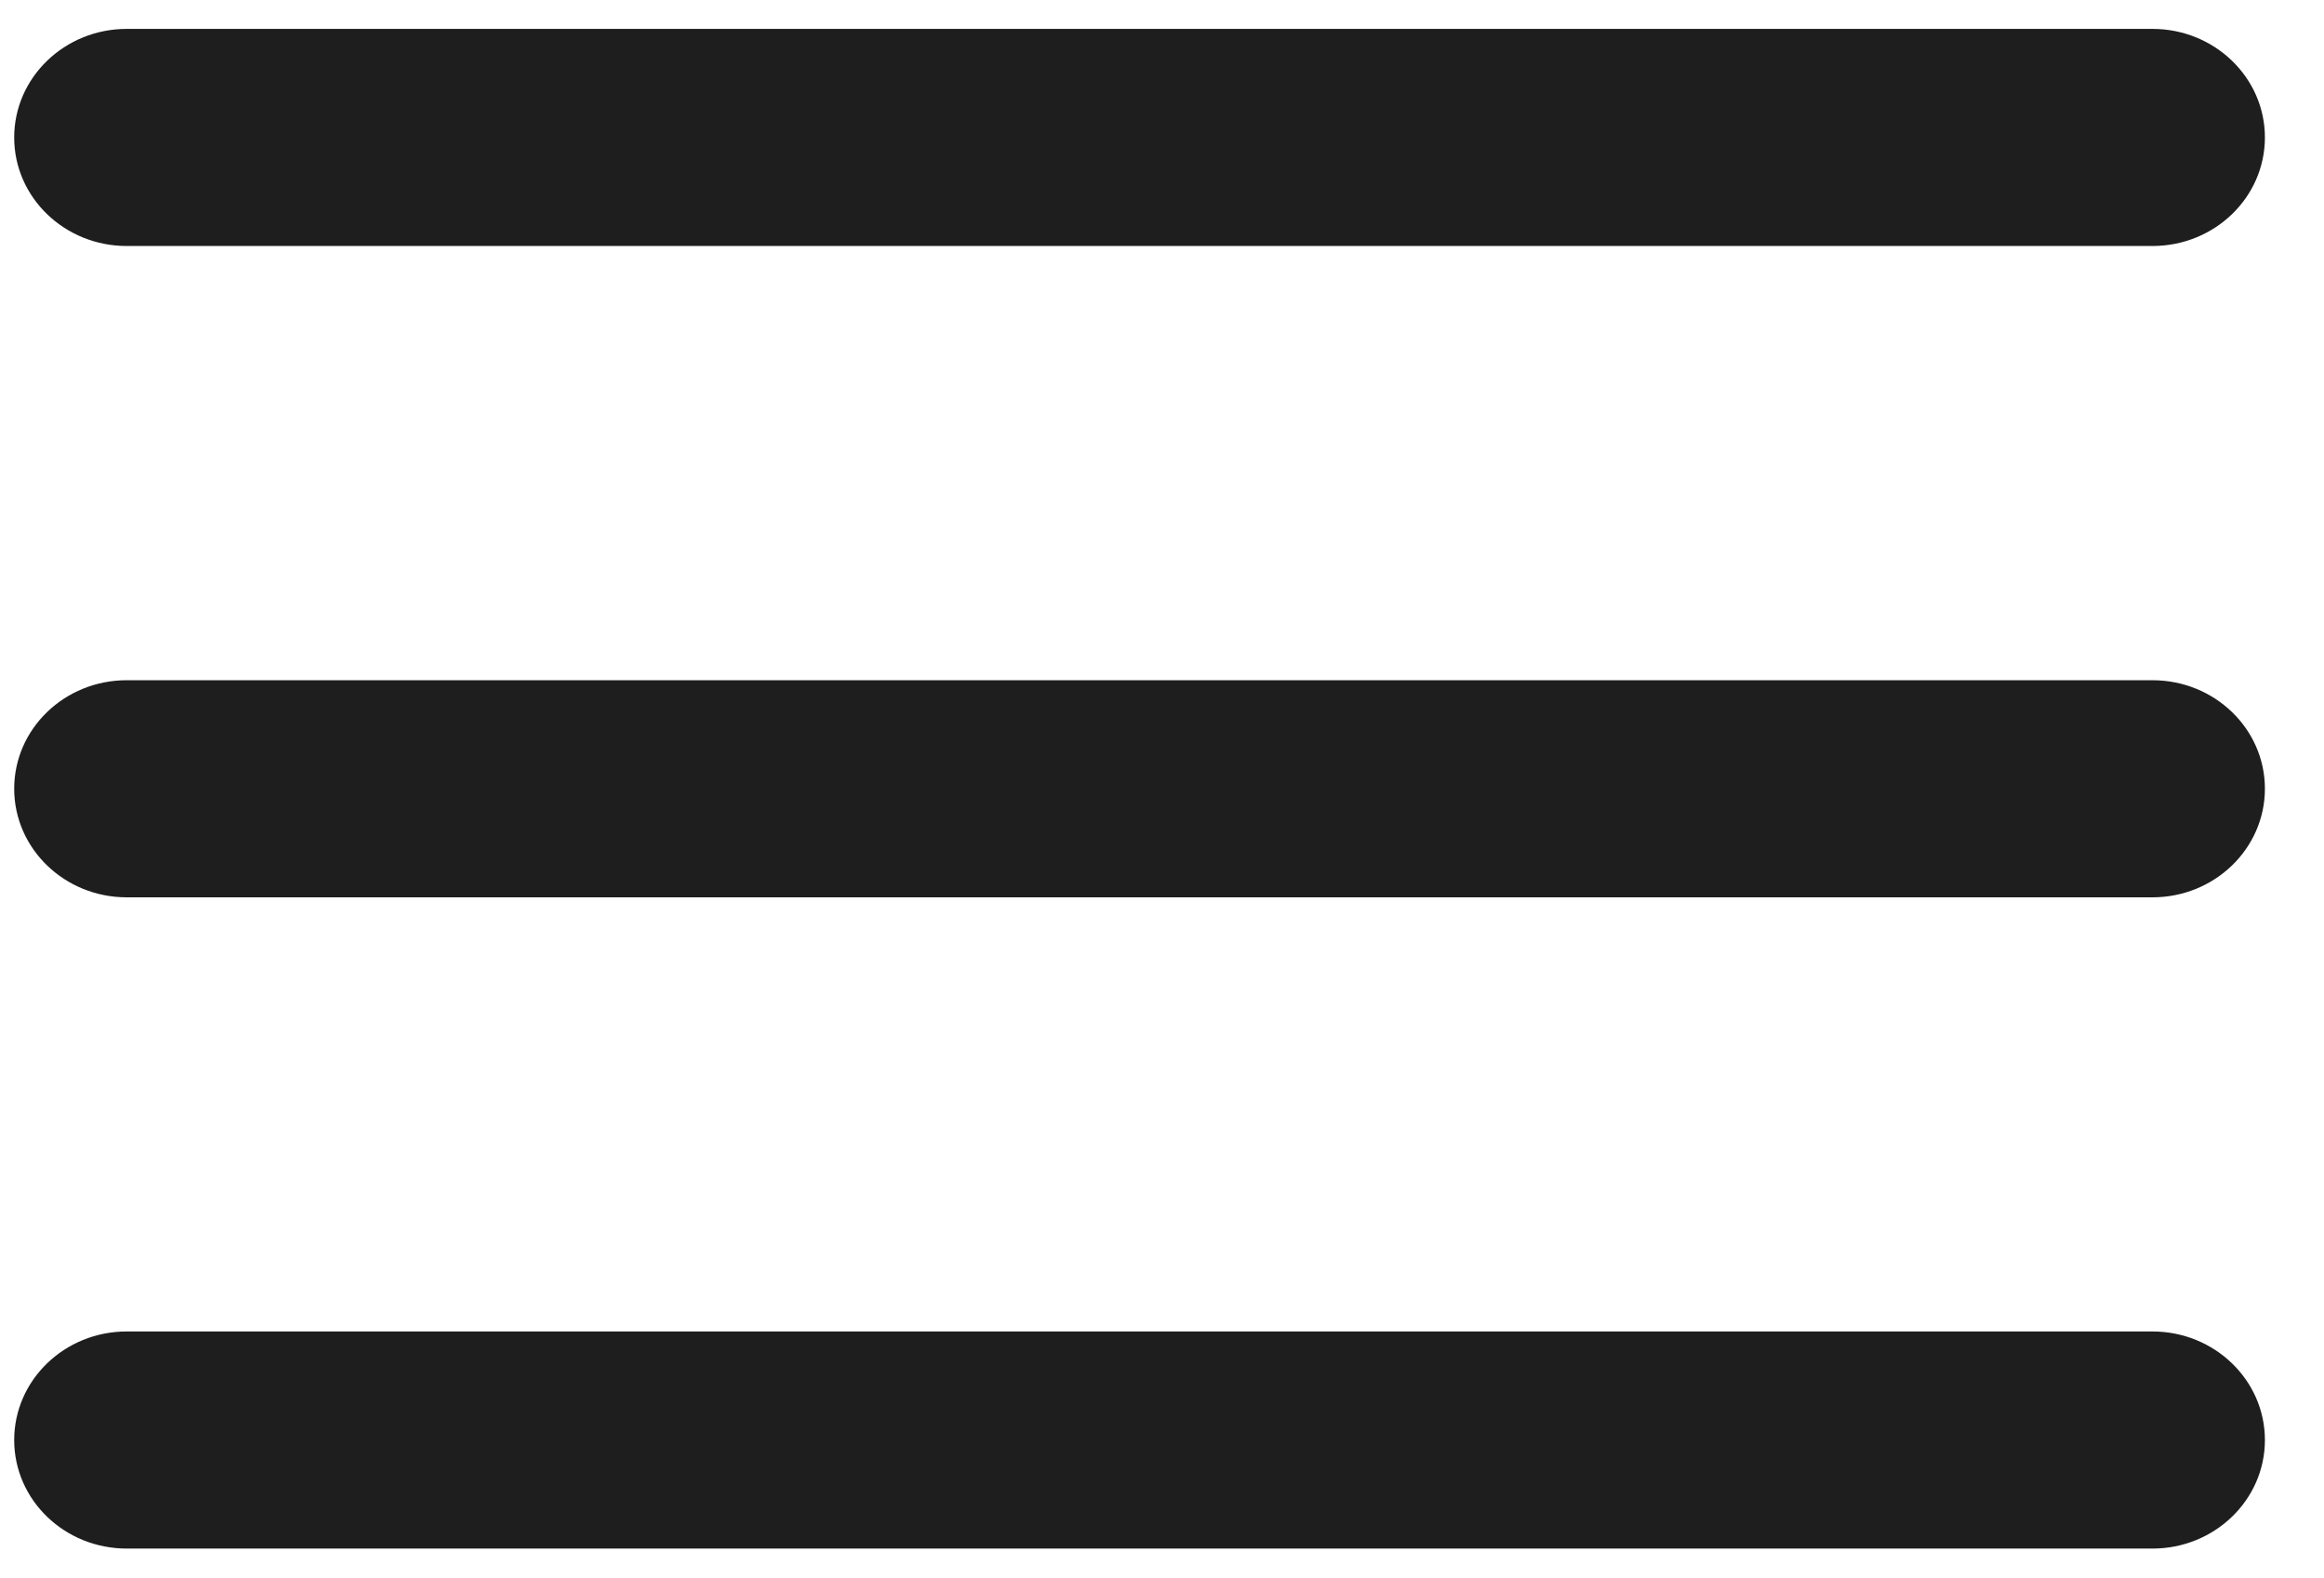
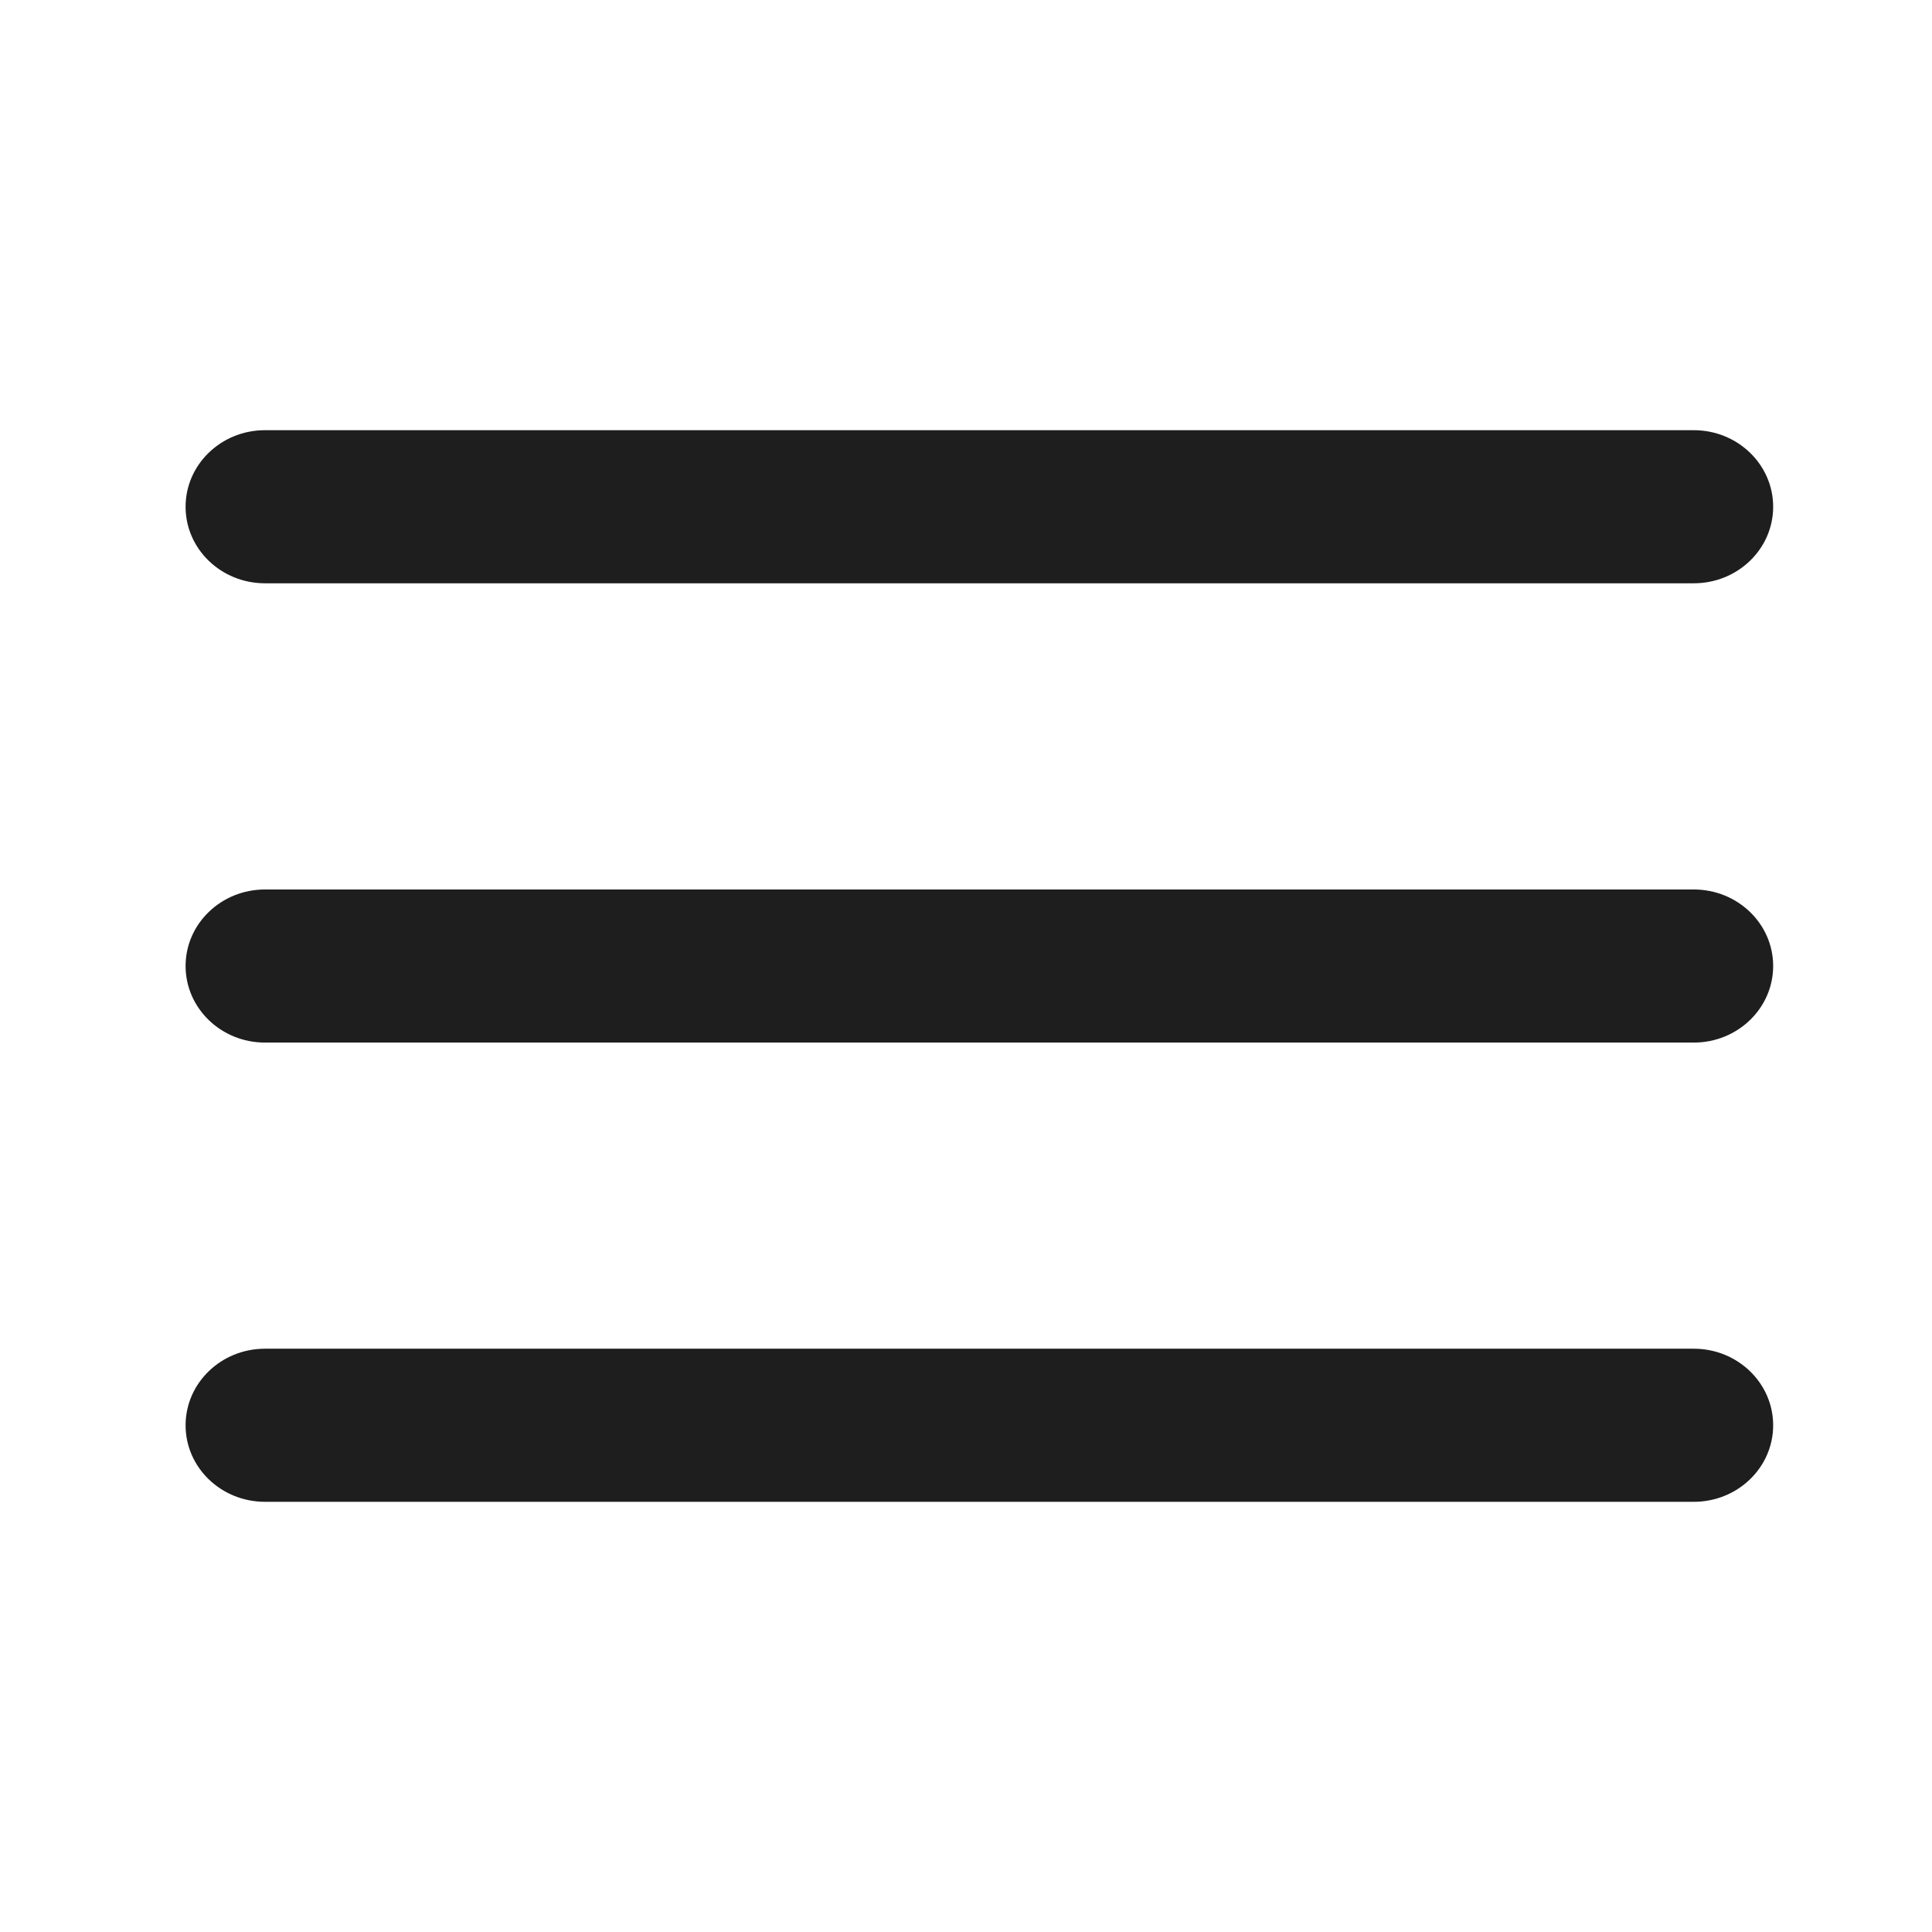
- <svg xmlns="http://www.w3.org/2000/svg" width="28" height="19" viewBox="0 0 28 19" fill="none">
-   <path d="M0.171 1.656C0.171 0.934 0.778 0.348 1.527 0.348H25.933C26.681 0.348 27.288 0.934 27.288 1.656C27.288 2.378 26.681 2.963 25.933 2.963L1.527 2.963C0.778 2.963 0.171 2.378 0.171 1.656Z" fill="#1E1E1E" />
-   <path d="M0.171 9.5C0.171 8.778 0.778 8.193 1.527 8.193L25.933 8.193C26.681 8.193 27.288 8.778 27.288 9.5C27.288 10.222 26.681 10.808 25.933 10.808L1.527 10.808C0.778 10.808 0.171 10.222 0.171 9.5Z" fill="#1E1E1E" />
-   <path d="M1.527 16.037C0.778 16.037 0.171 16.623 0.171 17.345C0.171 18.067 0.778 18.652 1.527 18.652L25.933 18.652C26.681 18.652 27.288 18.067 27.288 17.345C27.288 16.623 26.681 16.037 25.933 16.037L1.527 16.037Z" fill="#1E1E1E" />
+ <svg xmlns="http://www.w3.org/2000/svg" width="33" height="33" viewBox="0 0 33 33" fill="none">
+   <path d="M3.17 8.656C3.17 7.934 3.777 7.348 4.526 7.348H28.931C29.68 7.348 30.287 7.934 30.287 8.656C30.287 9.378 29.68 9.963 28.931 9.963L4.526 9.963C3.777 9.963 3.17 9.378 3.17 8.656Z" fill="#1E1E1E" />
+   <path d="M3.17 16.5C3.17 15.778 3.777 15.193 4.526 15.193L28.931 15.193C29.68 15.193 30.287 15.778 30.287 16.5C30.287 17.222 29.68 17.808 28.931 17.808L4.526 17.808C3.777 17.808 3.17 17.222 3.17 16.5Z" fill="#1E1E1E" />
+   <path d="M4.526 23.037C3.777 23.037 3.17 23.623 3.17 24.345C3.17 25.067 3.777 25.652 4.526 25.652L28.931 25.652C29.68 25.652 30.287 25.067 30.287 24.345C30.287 23.623 29.68 23.037 28.931 23.037L4.526 23.037Z" fill="#1E1E1E" />
</svg>
